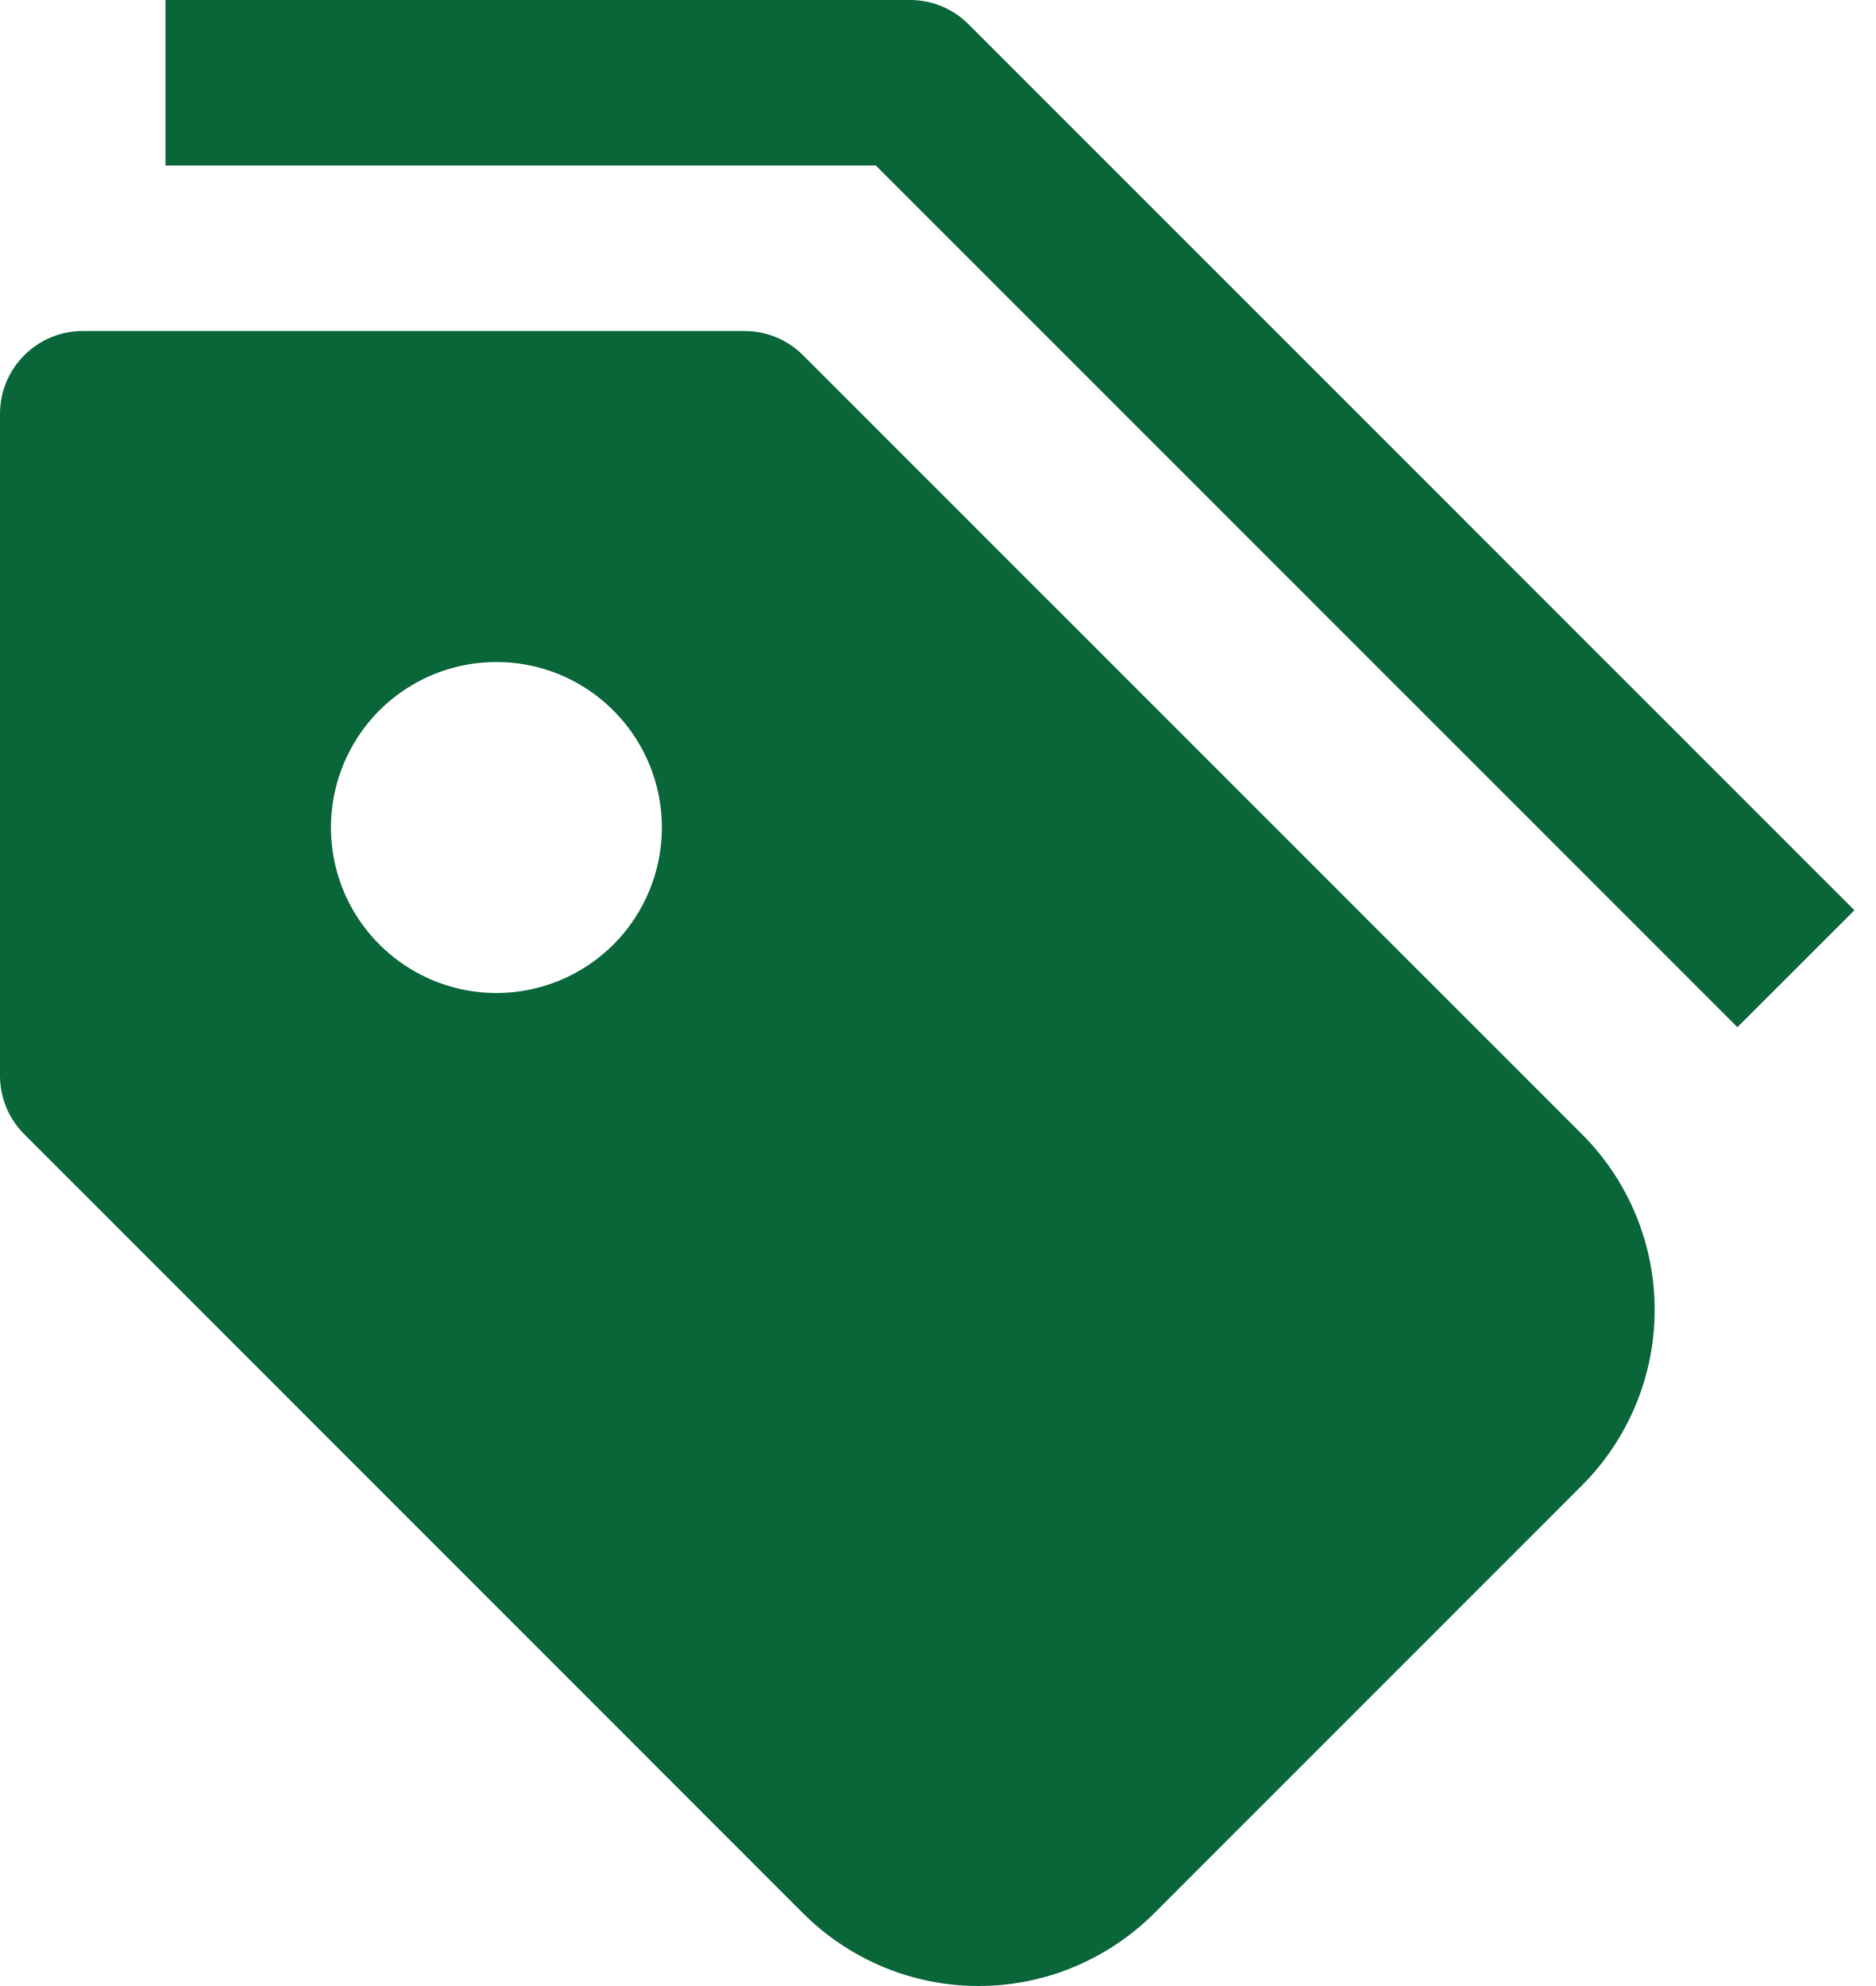
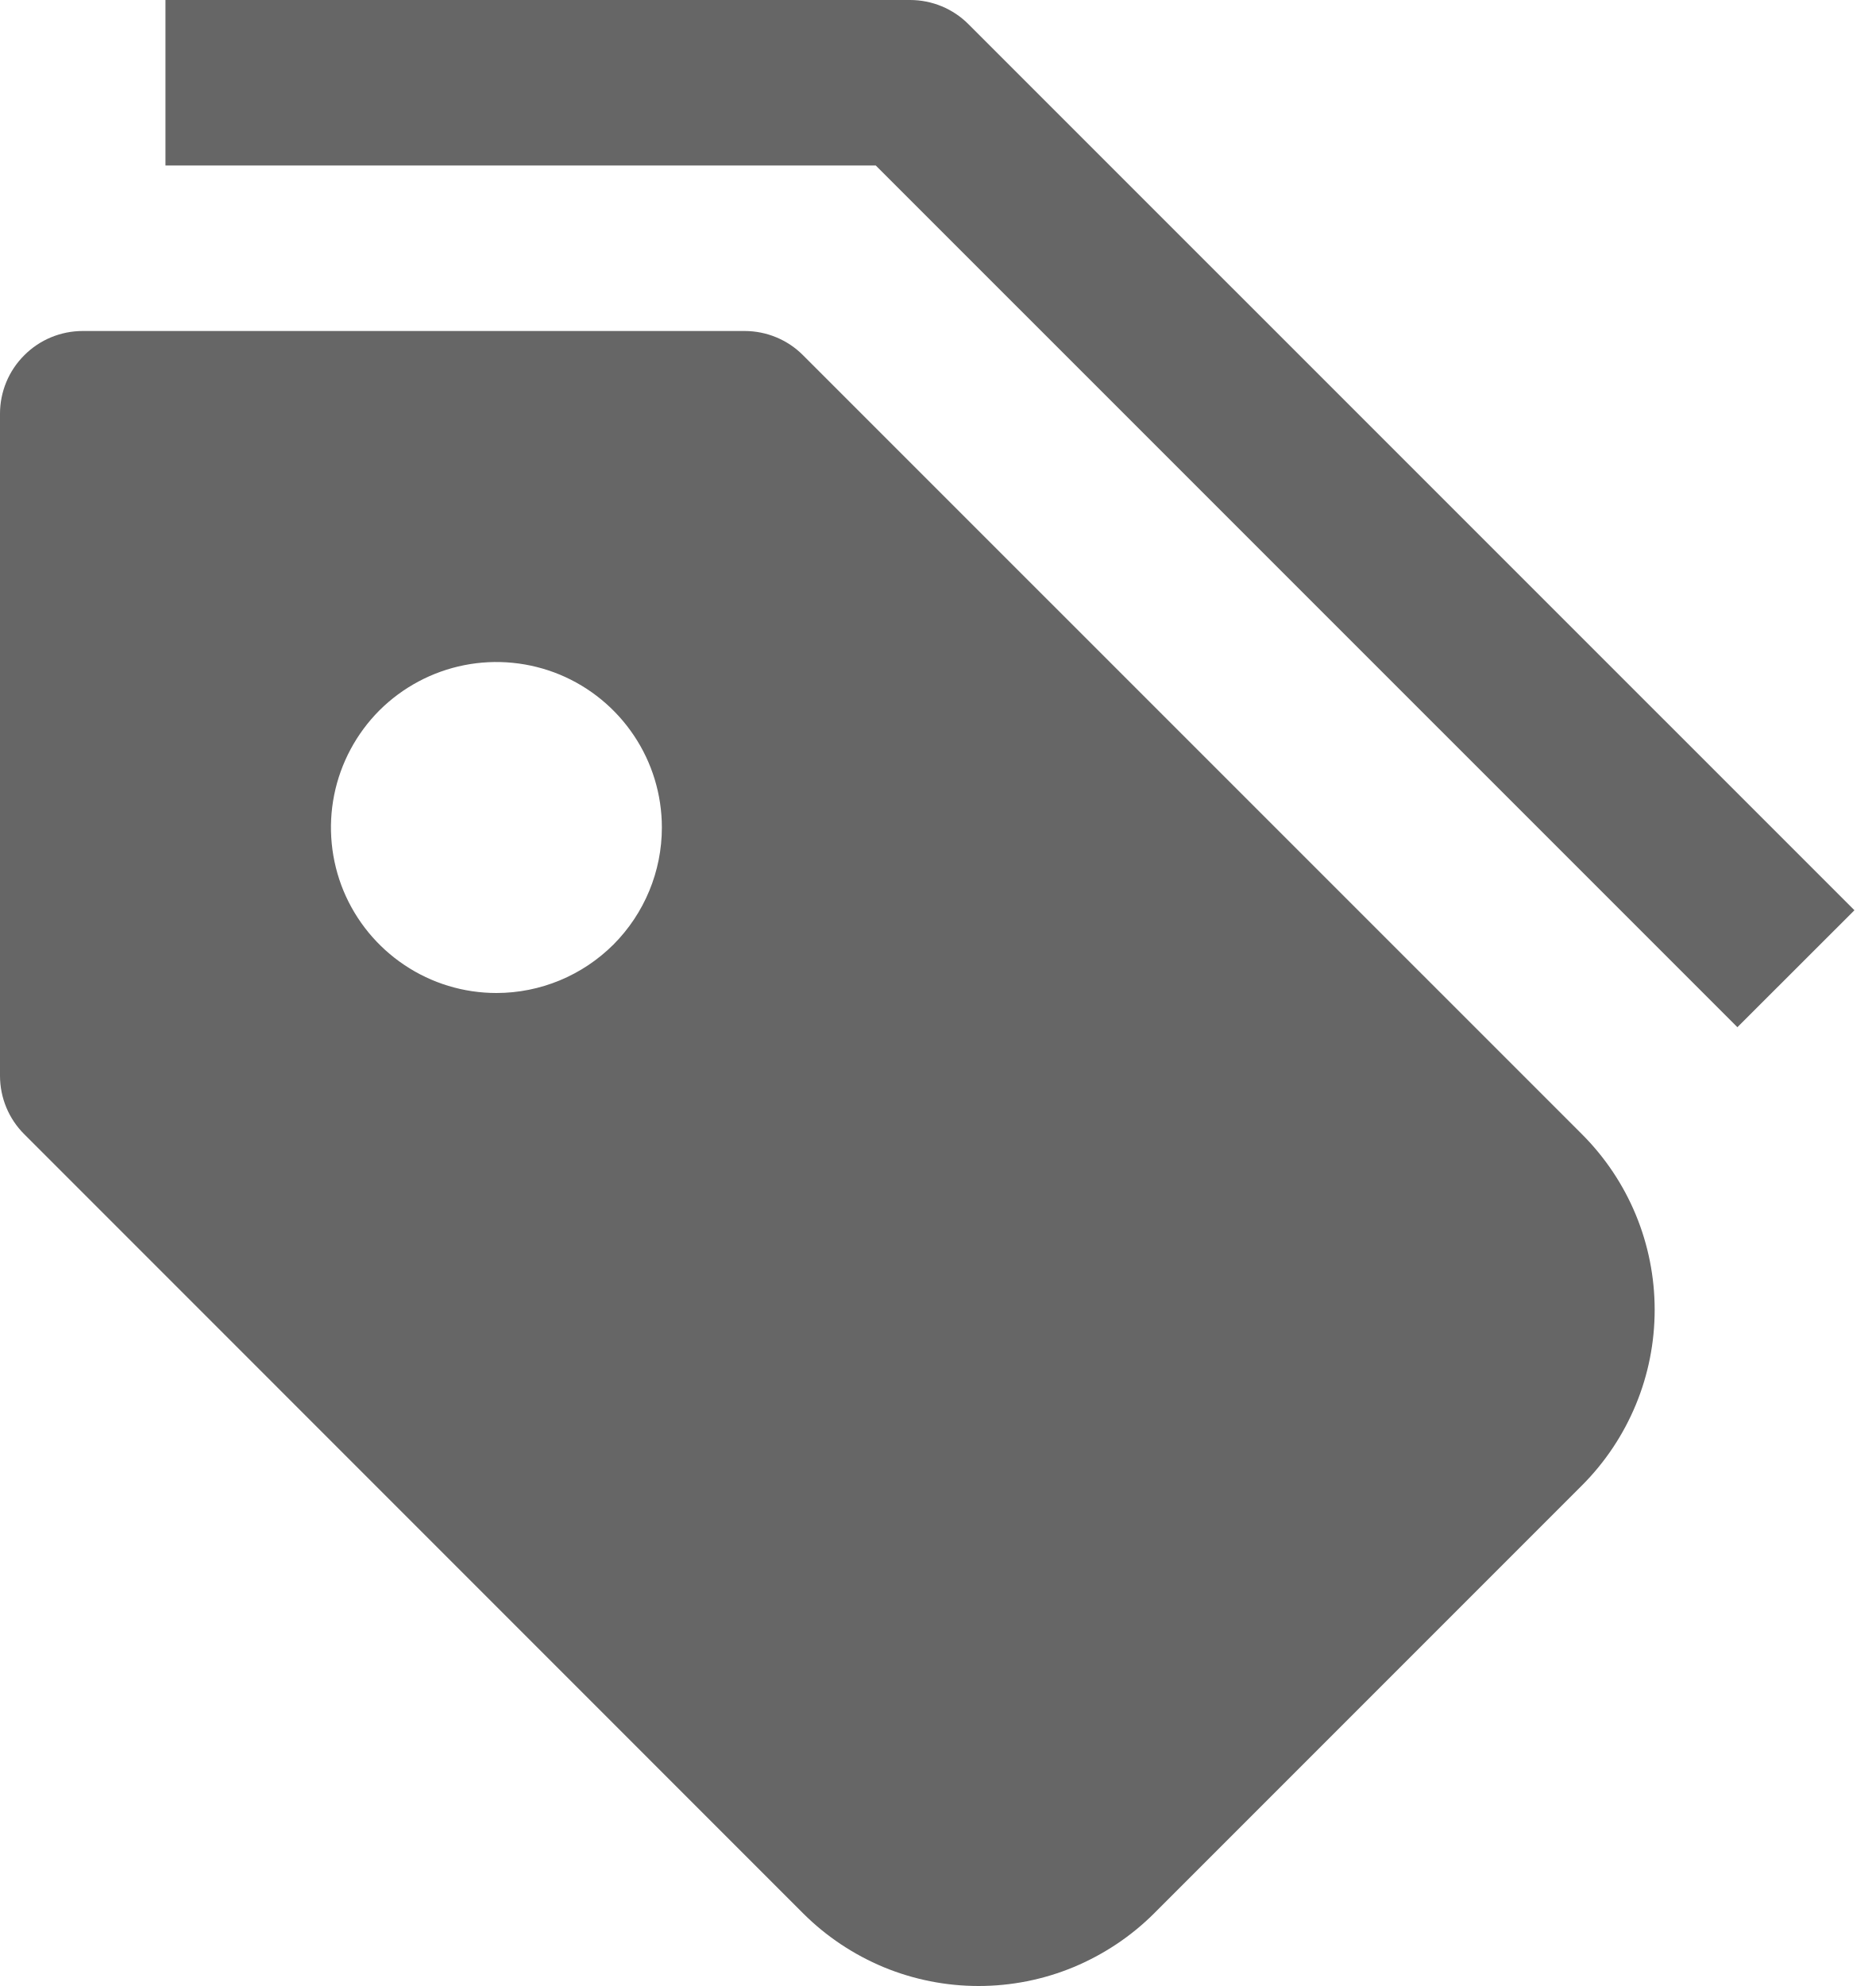
<svg xmlns="http://www.w3.org/2000/svg" width="17" height="18" viewBox="0 0 17 18" fill="none">
-   <path d="M15.75 9.31L7.939 1.5H1.5V0H8.25C8.449 4.24781e-05 8.64 0.079 8.78 0.22L16.811 8.25L15.75 9.31Z" fill="#096639" />
-   <path d="M14.341 10.28L7.28 3.22C7.14 3.079 6.949 3 6.75 3H0.75C0.551 3 0.36 3.079 0.22 3.22C0.079 3.36 0 3.551 0 3.75V9.75C4.24781e-05 9.949 0.079 10.14 0.22 10.28L7.28 17.341C7.489 17.55 7.737 17.715 8.01 17.829C8.283 17.942 8.576 18 8.871 18C9.167 18 9.459 17.942 9.732 17.829C10.005 17.715 10.254 17.55 10.463 17.341L14.341 13.463C14.55 13.254 14.716 13.005 14.829 12.732C14.942 12.46 15 12.167 15 11.871C15 11.576 14.942 11.283 14.829 11.01C14.716 10.737 14.55 10.489 14.341 10.28ZM4.5 9C4.203 9 3.913 8.912 3.667 8.747C3.42 8.582 3.228 8.348 3.114 8.074C3.001 7.8 2.971 7.498 3.029 7.207C3.087 6.916 3.23 6.649 3.439 6.439C3.649 6.23 3.916 6.087 4.207 6.029C4.498 5.971 4.8 6.001 5.074 6.114C5.348 6.228 5.582 6.42 5.747 6.667C5.912 6.913 6 7.203 6 7.5C6 7.898 5.842 8.279 5.561 8.561C5.279 8.842 4.898 9 4.5 9Z" fill="#096639" />
+   <path d="M15.75 9.31L7.939 1.5H1.5V0H8.25C8.449 4.24781e-05 8.64 0.079 8.78 0.22L16.811 8.25L15.75 9.31Z" fill="#666666" />
+   <path d="M14.341 10.28L7.28 3.22C7.14 3.079 6.949 3 6.75 3H0.75C0.551 3 0.36 3.079 0.22 3.22C0.079 3.36 0 3.551 0 3.75L0 9.75C4.24781e-05 9.949 0.079 10.14 0.22 10.28L7.28 17.341C7.489 17.55 7.737 17.715 8.01 17.829C8.283 17.942 8.576 18 8.871 18C9.167 18 9.459 17.942 9.732 17.829C10.005 17.715 10.254 17.55 10.463 17.341L14.341 13.463C14.55 13.254 14.716 13.005 14.829 12.732C14.942 12.46 15 12.167 15 11.871C15 11.576 14.942 11.283 14.829 11.01C14.716 10.737 14.55 10.489 14.341 10.28ZM4.5 9C4.203 9 3.913 8.912 3.667 8.747C3.42 8.582 3.228 8.348 3.114 8.074C3.001 7.8 2.971 7.498 3.029 7.207C3.087 6.916 3.23 6.649 3.439 6.439C3.649 6.23 3.916 6.087 4.207 6.029C4.498 5.971 4.8 6.001 5.074 6.114C5.348 6.228 5.582 6.42 5.747 6.667C5.912 6.913 6 7.203 6 7.5C6 7.898 5.842 8.279 5.561 8.561C5.279 8.842 4.898 9 4.5 9Z" fill="#666666" />
</svg>
